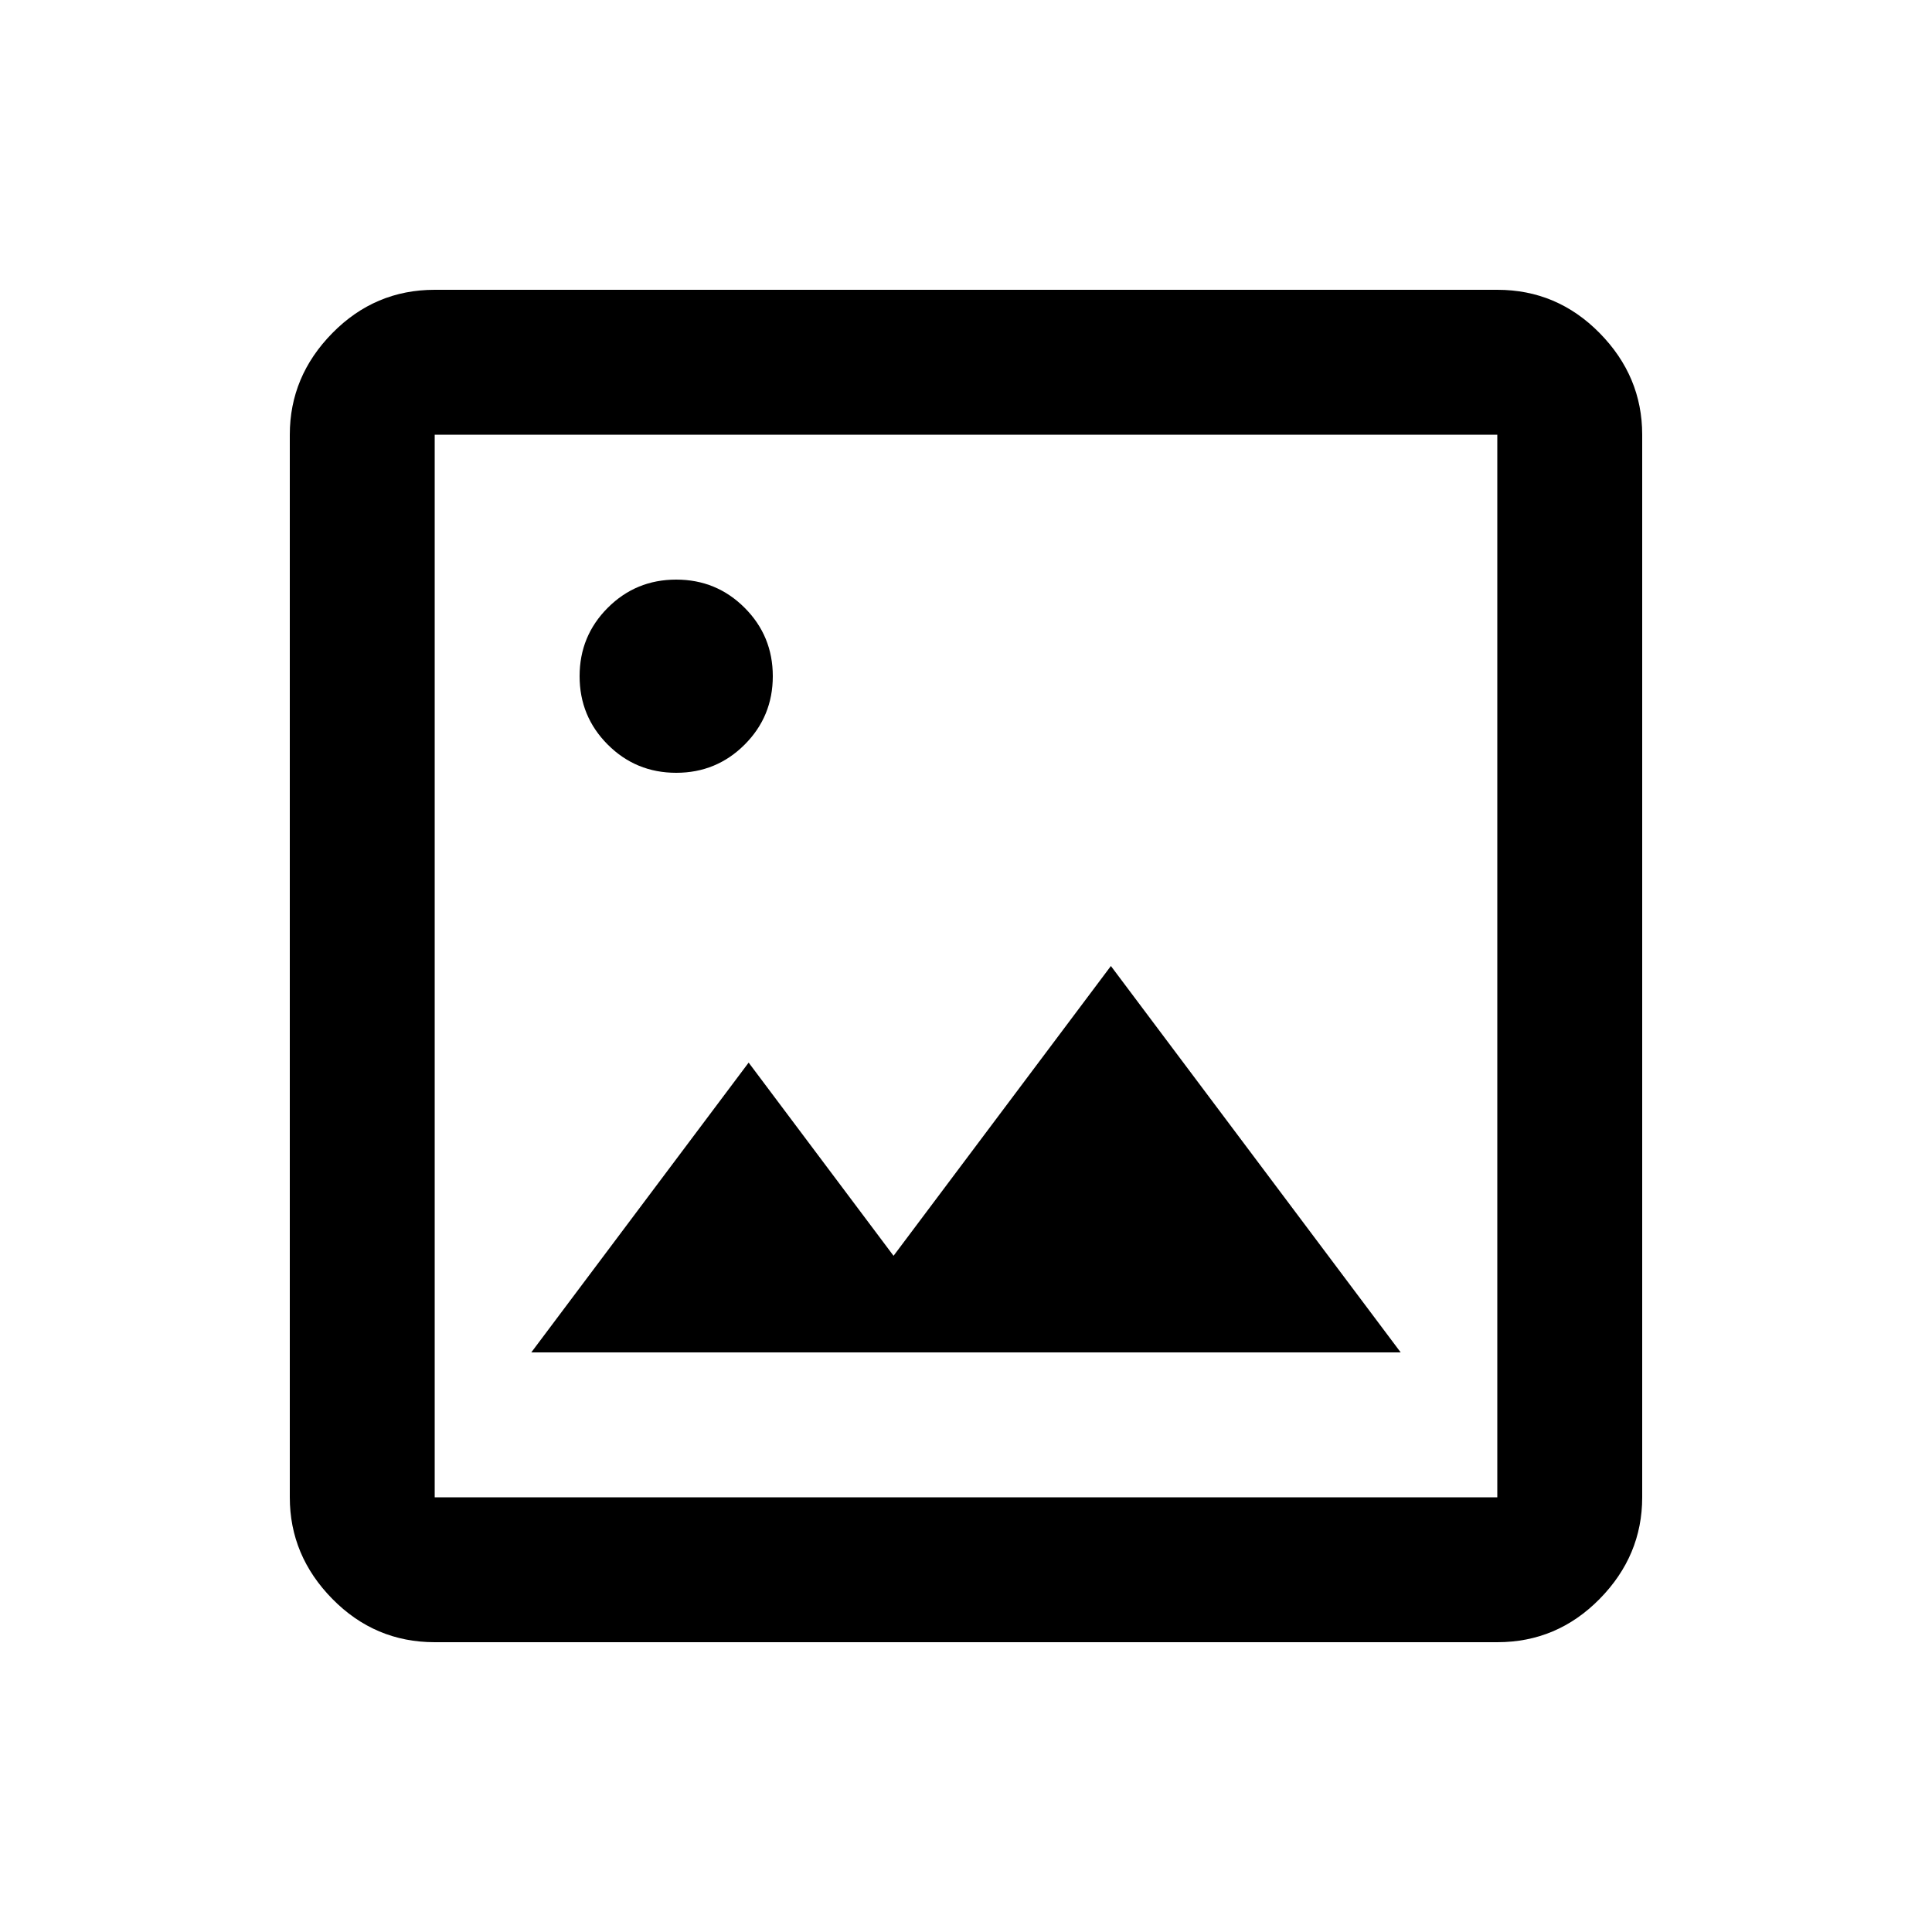
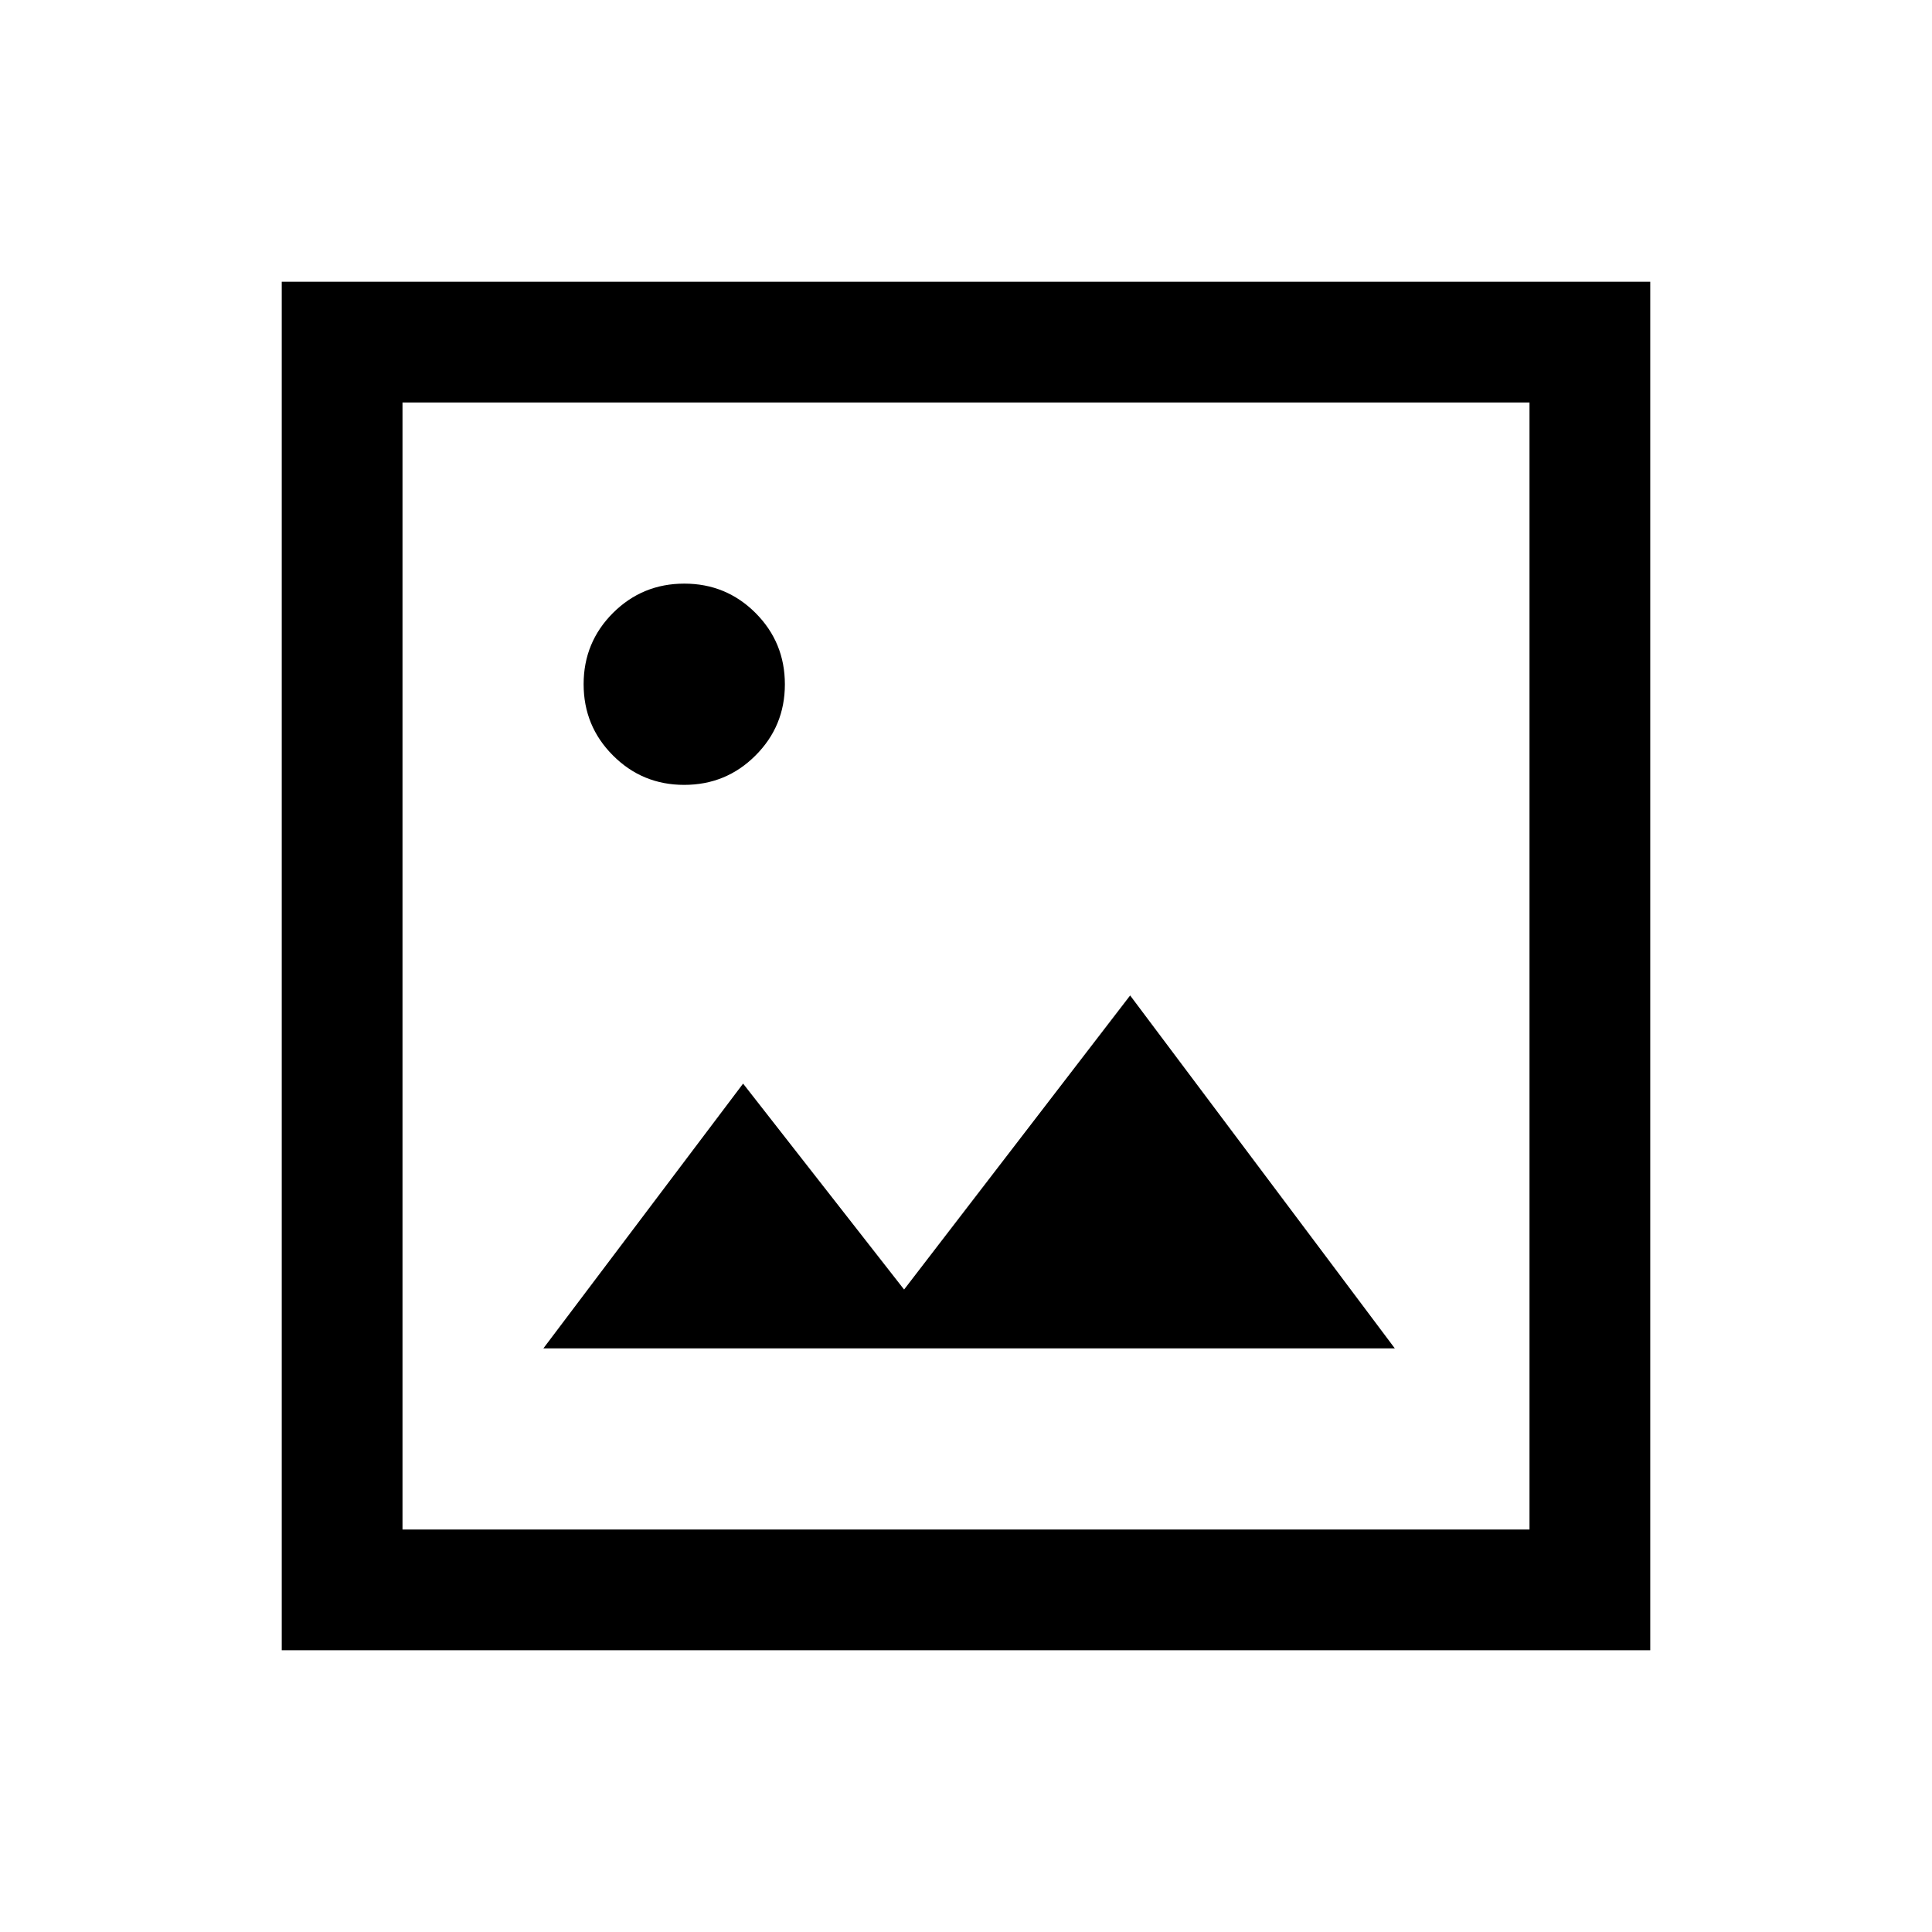
- <svg xmlns="http://www.w3.org/2000/svg" height="20px" viewBox="0 -960 960 960" width="20px" fill="currentColor">
-   <path d="M216-144q-29.7 0-50.85-21.5Q144-187 144-216v-528q0-29 21.15-50.5T216-816h528q29.7 0 50.85 21.5Q816-773 816-744v528q0 29-21.15 50.5T744-144H216Zm0-72h528v-528H216v528Zm48-72h432L552-480 444-336l-72-96-108 144Zm-48 72v-528 528Zm120-360q20 0 34-14t14-34q0-20-14-34t-34-14q-20 0-34 14t-14 34q0 20 14 34t34 14Z" />
+ <svg xmlns="http://www.w3.org/2000/svg" width="24" height="24" viewBox="0 0 24 24" fill="none">
+   <path d="M6.75 16.75H17.327L14.039 12.366L11.231 16.019L9.231 13.461L6.75 16.75ZM3.5 20.5V3.5H20.5V20.5H3.5ZM5 19H19V5H5V19ZM8.499 9.75C8.846 9.75 9.141 9.629 9.384 9.386C9.628 9.143 9.75 8.848 9.75 8.501C9.75 8.154 9.629 7.859 9.386 7.615C9.143 7.372 8.848 7.25 8.501 7.25C8.154 7.25 7.859 7.371 7.615 7.614C7.372 7.857 7.25 8.152 7.25 8.499C7.25 8.846 7.371 9.141 7.614 9.384C7.857 9.628 8.152 9.75 8.499 9.75Z" fill="currentColor" />
</svg>
